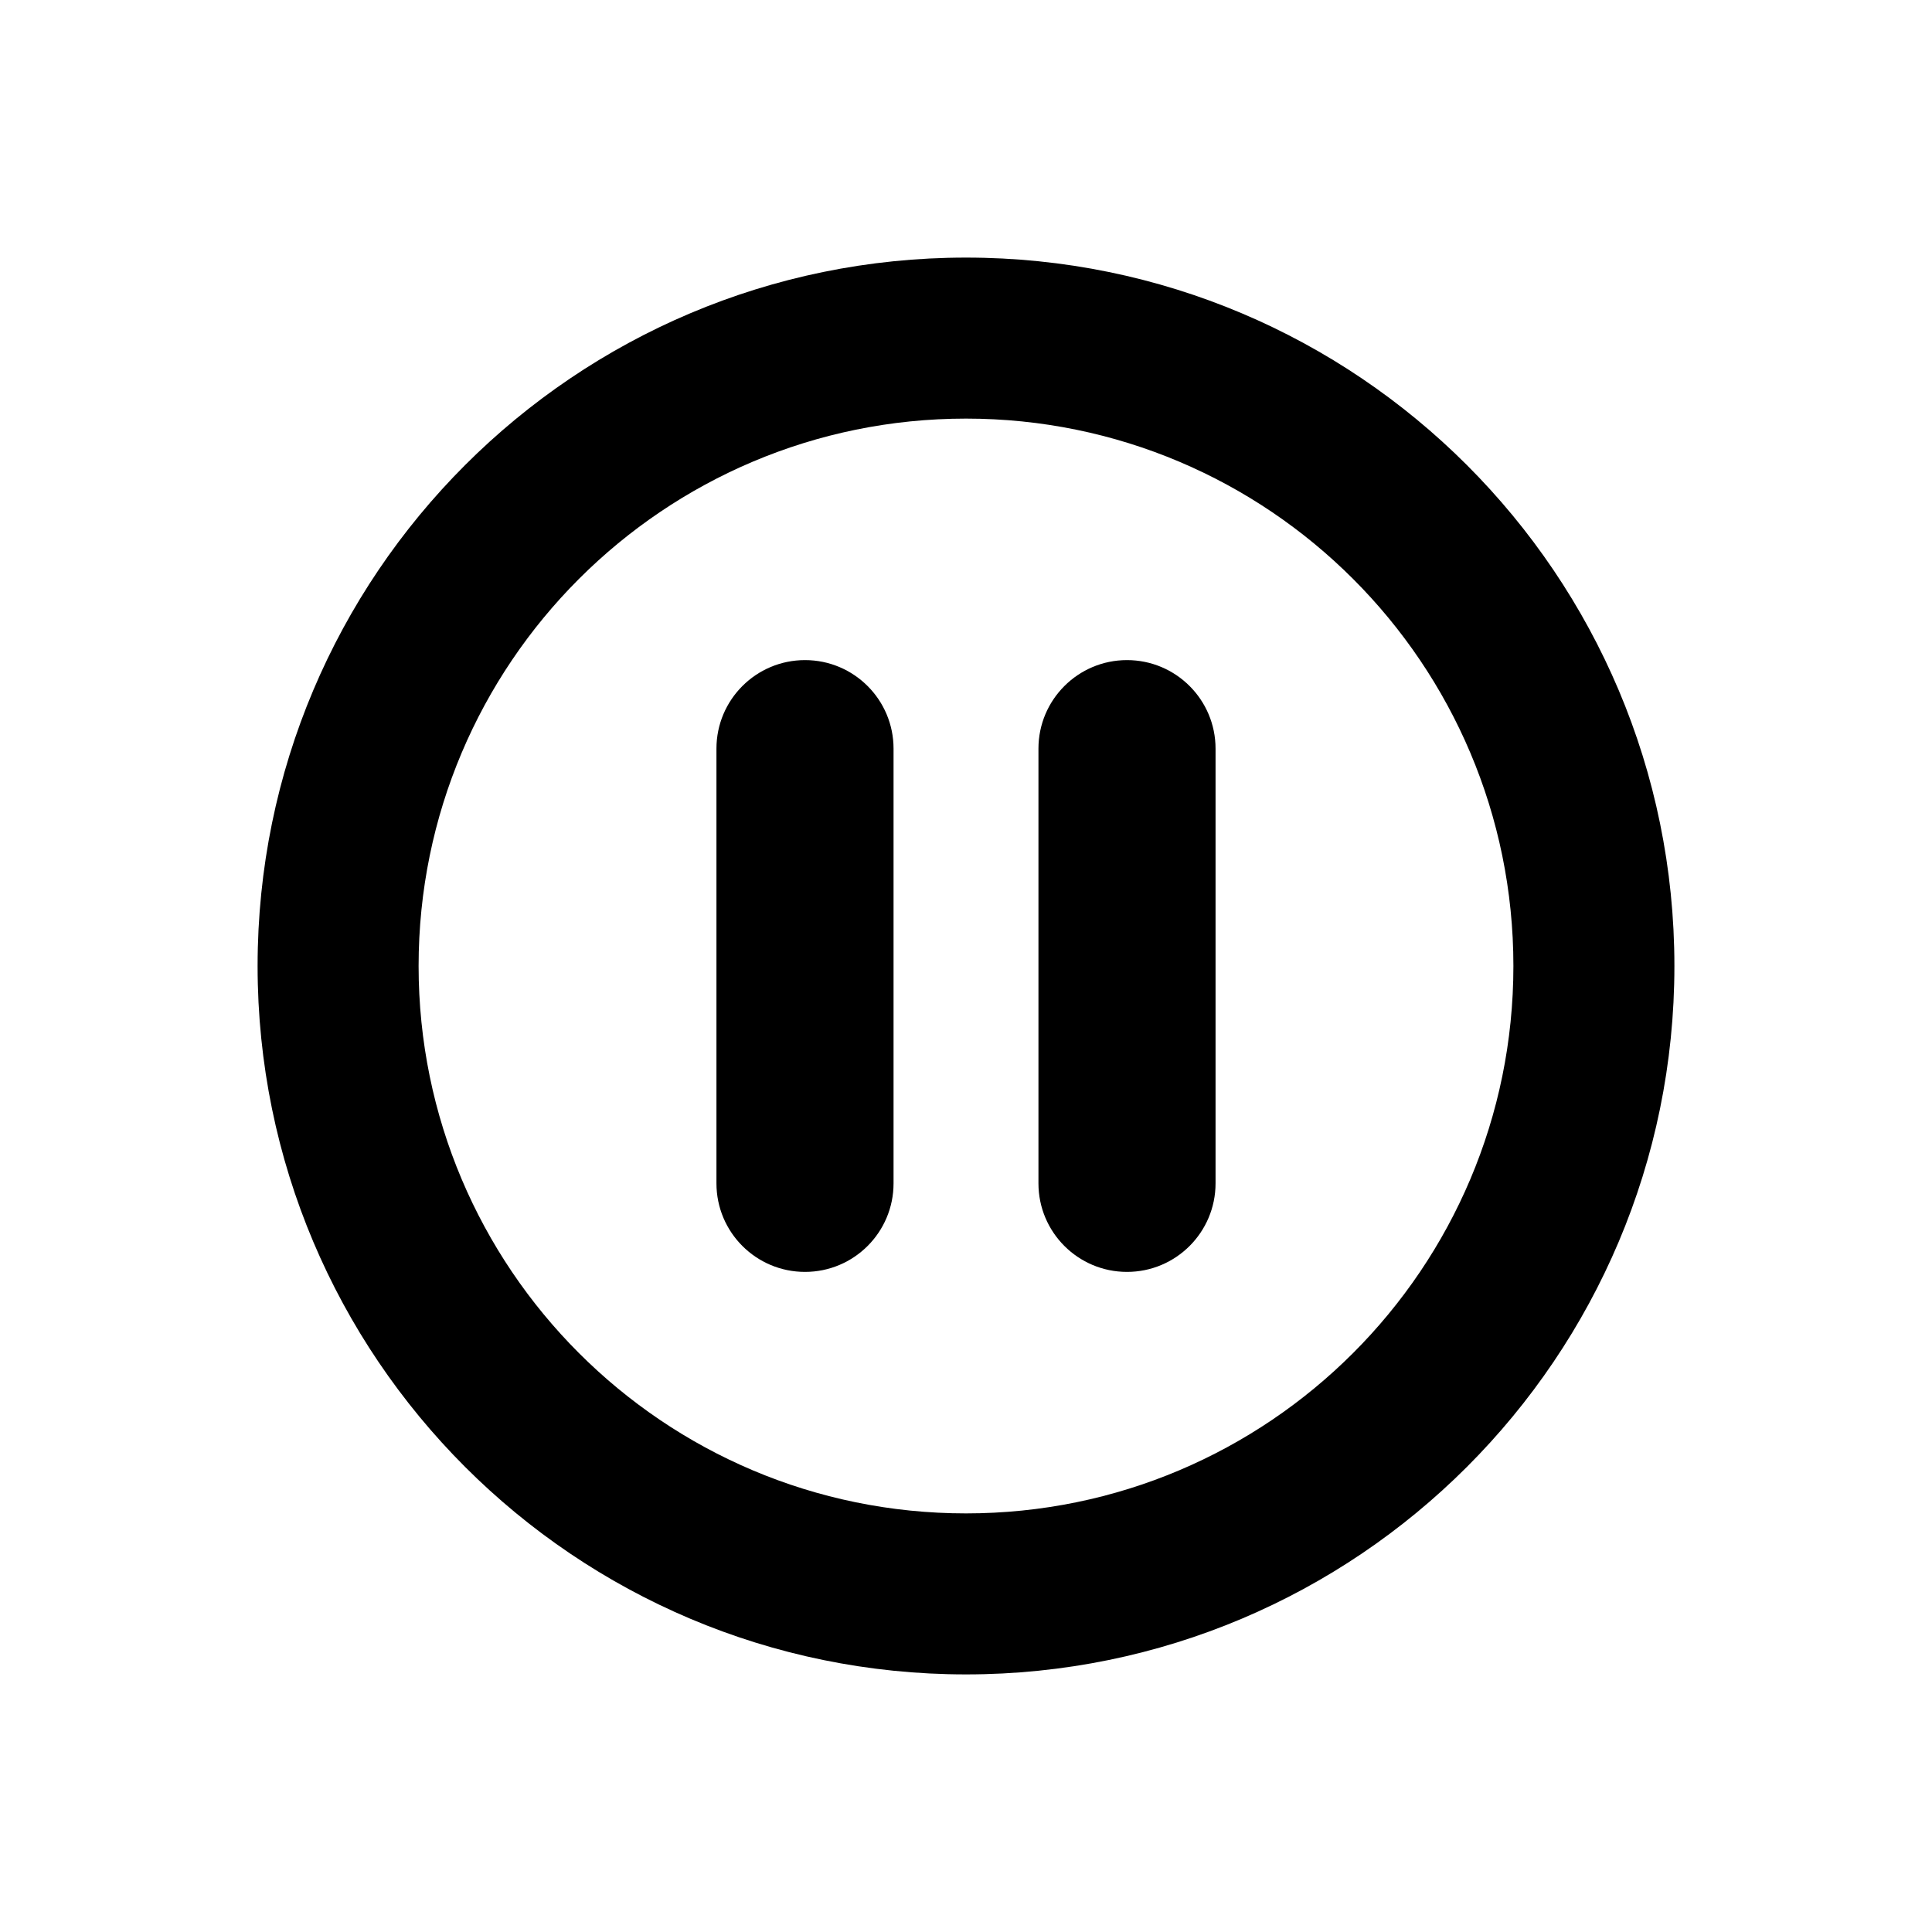
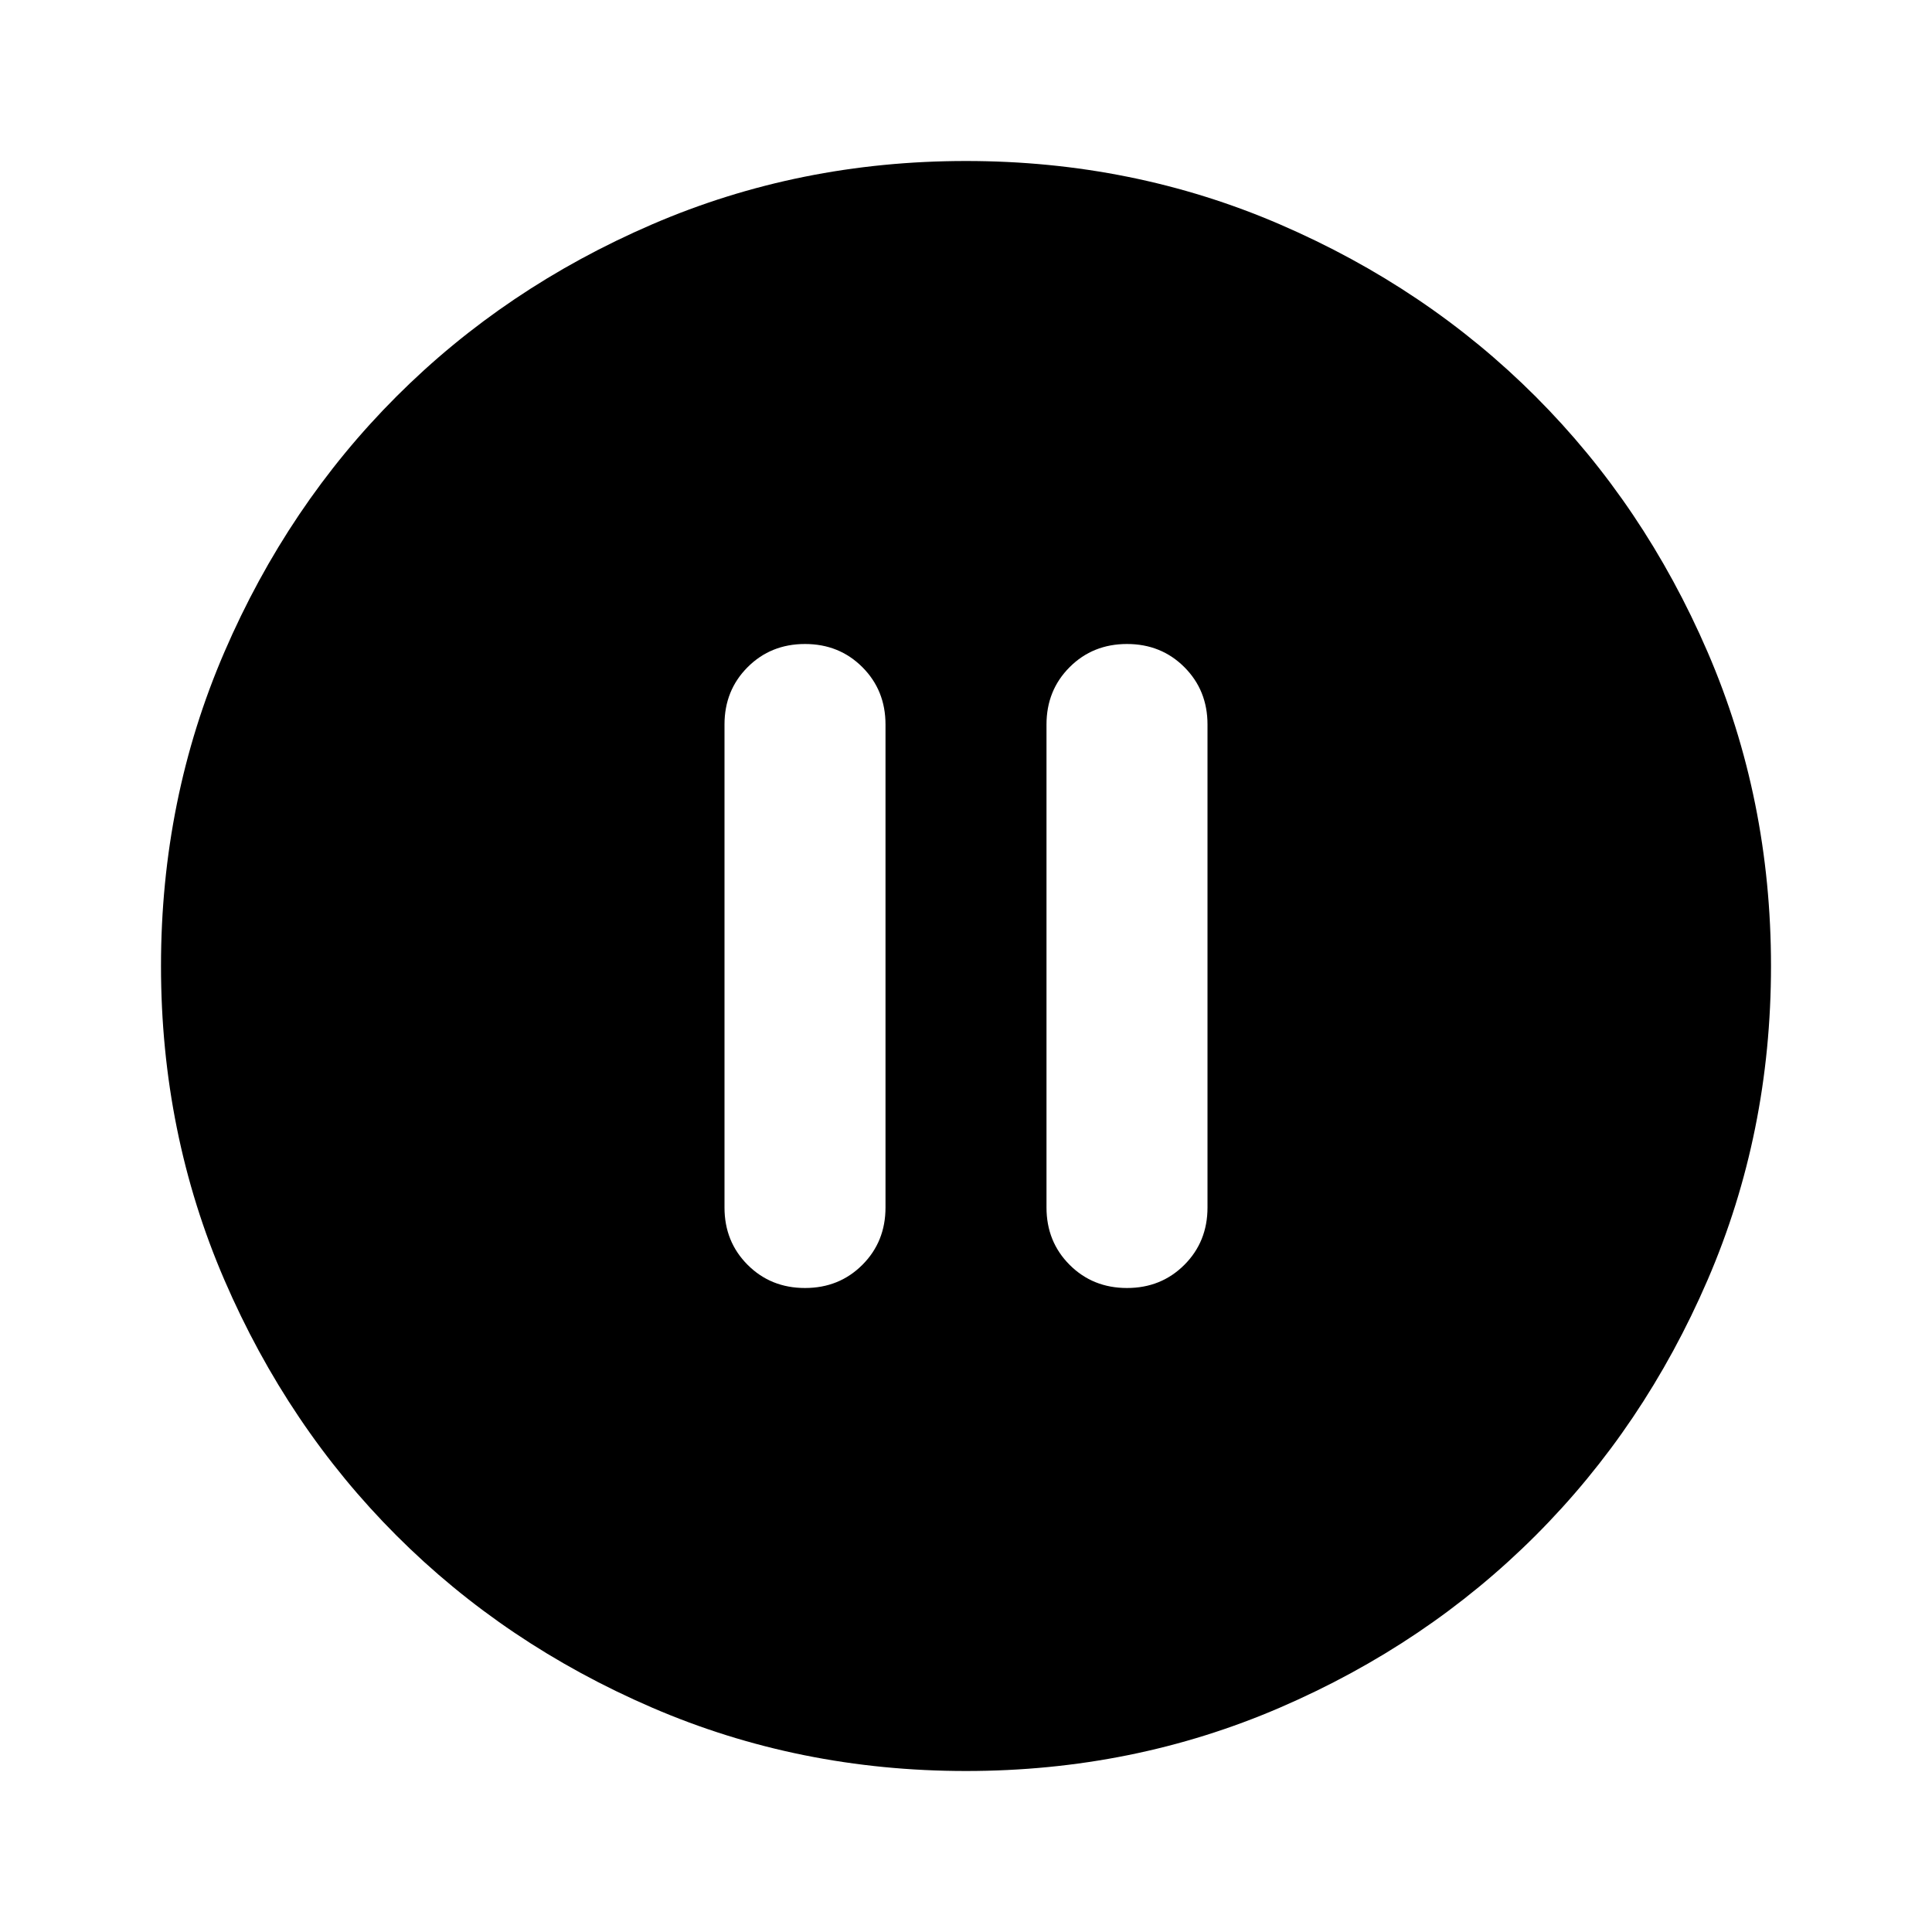
- <svg xmlns="http://www.w3.org/2000/svg" width="24" height="24" viewBox="0 0 24 24" fill="currentColor">
-   <path fill-rule="evenodd" d="M12 3.2A8.8 8.8 0 1 0 12 20.8A8.8 8.8 0 1 0 12 3.2ZM12 5.2A6.8 6.8 0 1 1 12 18.8A6.8 6.8 0 1 1 12 5.2Z" />
-   <rect x="8.9" y="8.2" width="2.2" height="7.6" rx="1.1" />
-   <rect x="12.9" y="8.2" width="2.2" height="7.6" rx="1.1" />
+ <svg xmlns="http://www.w3.org/2000/svg" width="24" height="24" viewBox="0 -960 960 960" fill="currentColor">
+   <path d="M400-320q17 0 28.5-11.5T440-360v-240q0-17-11.5-28.5T400-640q-17 0-28.5 11.5T360-600v240q0 17 11.5 28.5T400-320Zm160 0q17 0 28.5-11.5T600-360v-240q0-17-11.5-28.5T560-640q-17 0-28.5 11.5T520-600v240q0 17 11.5 28.5T560-320ZM480-80q-83 0-156-31.5T197-197q-54-54-85.5-127T80-480q0-83 31.5-156T197-763q54-54 127-85.5T480-880q83 0 156 31.5T763-763q54 54 85.5 127T880-480q0 83-31.5 156T763-197q-54 54-127 85.5T480-80Z" fill="currentColor" />
</svg>
